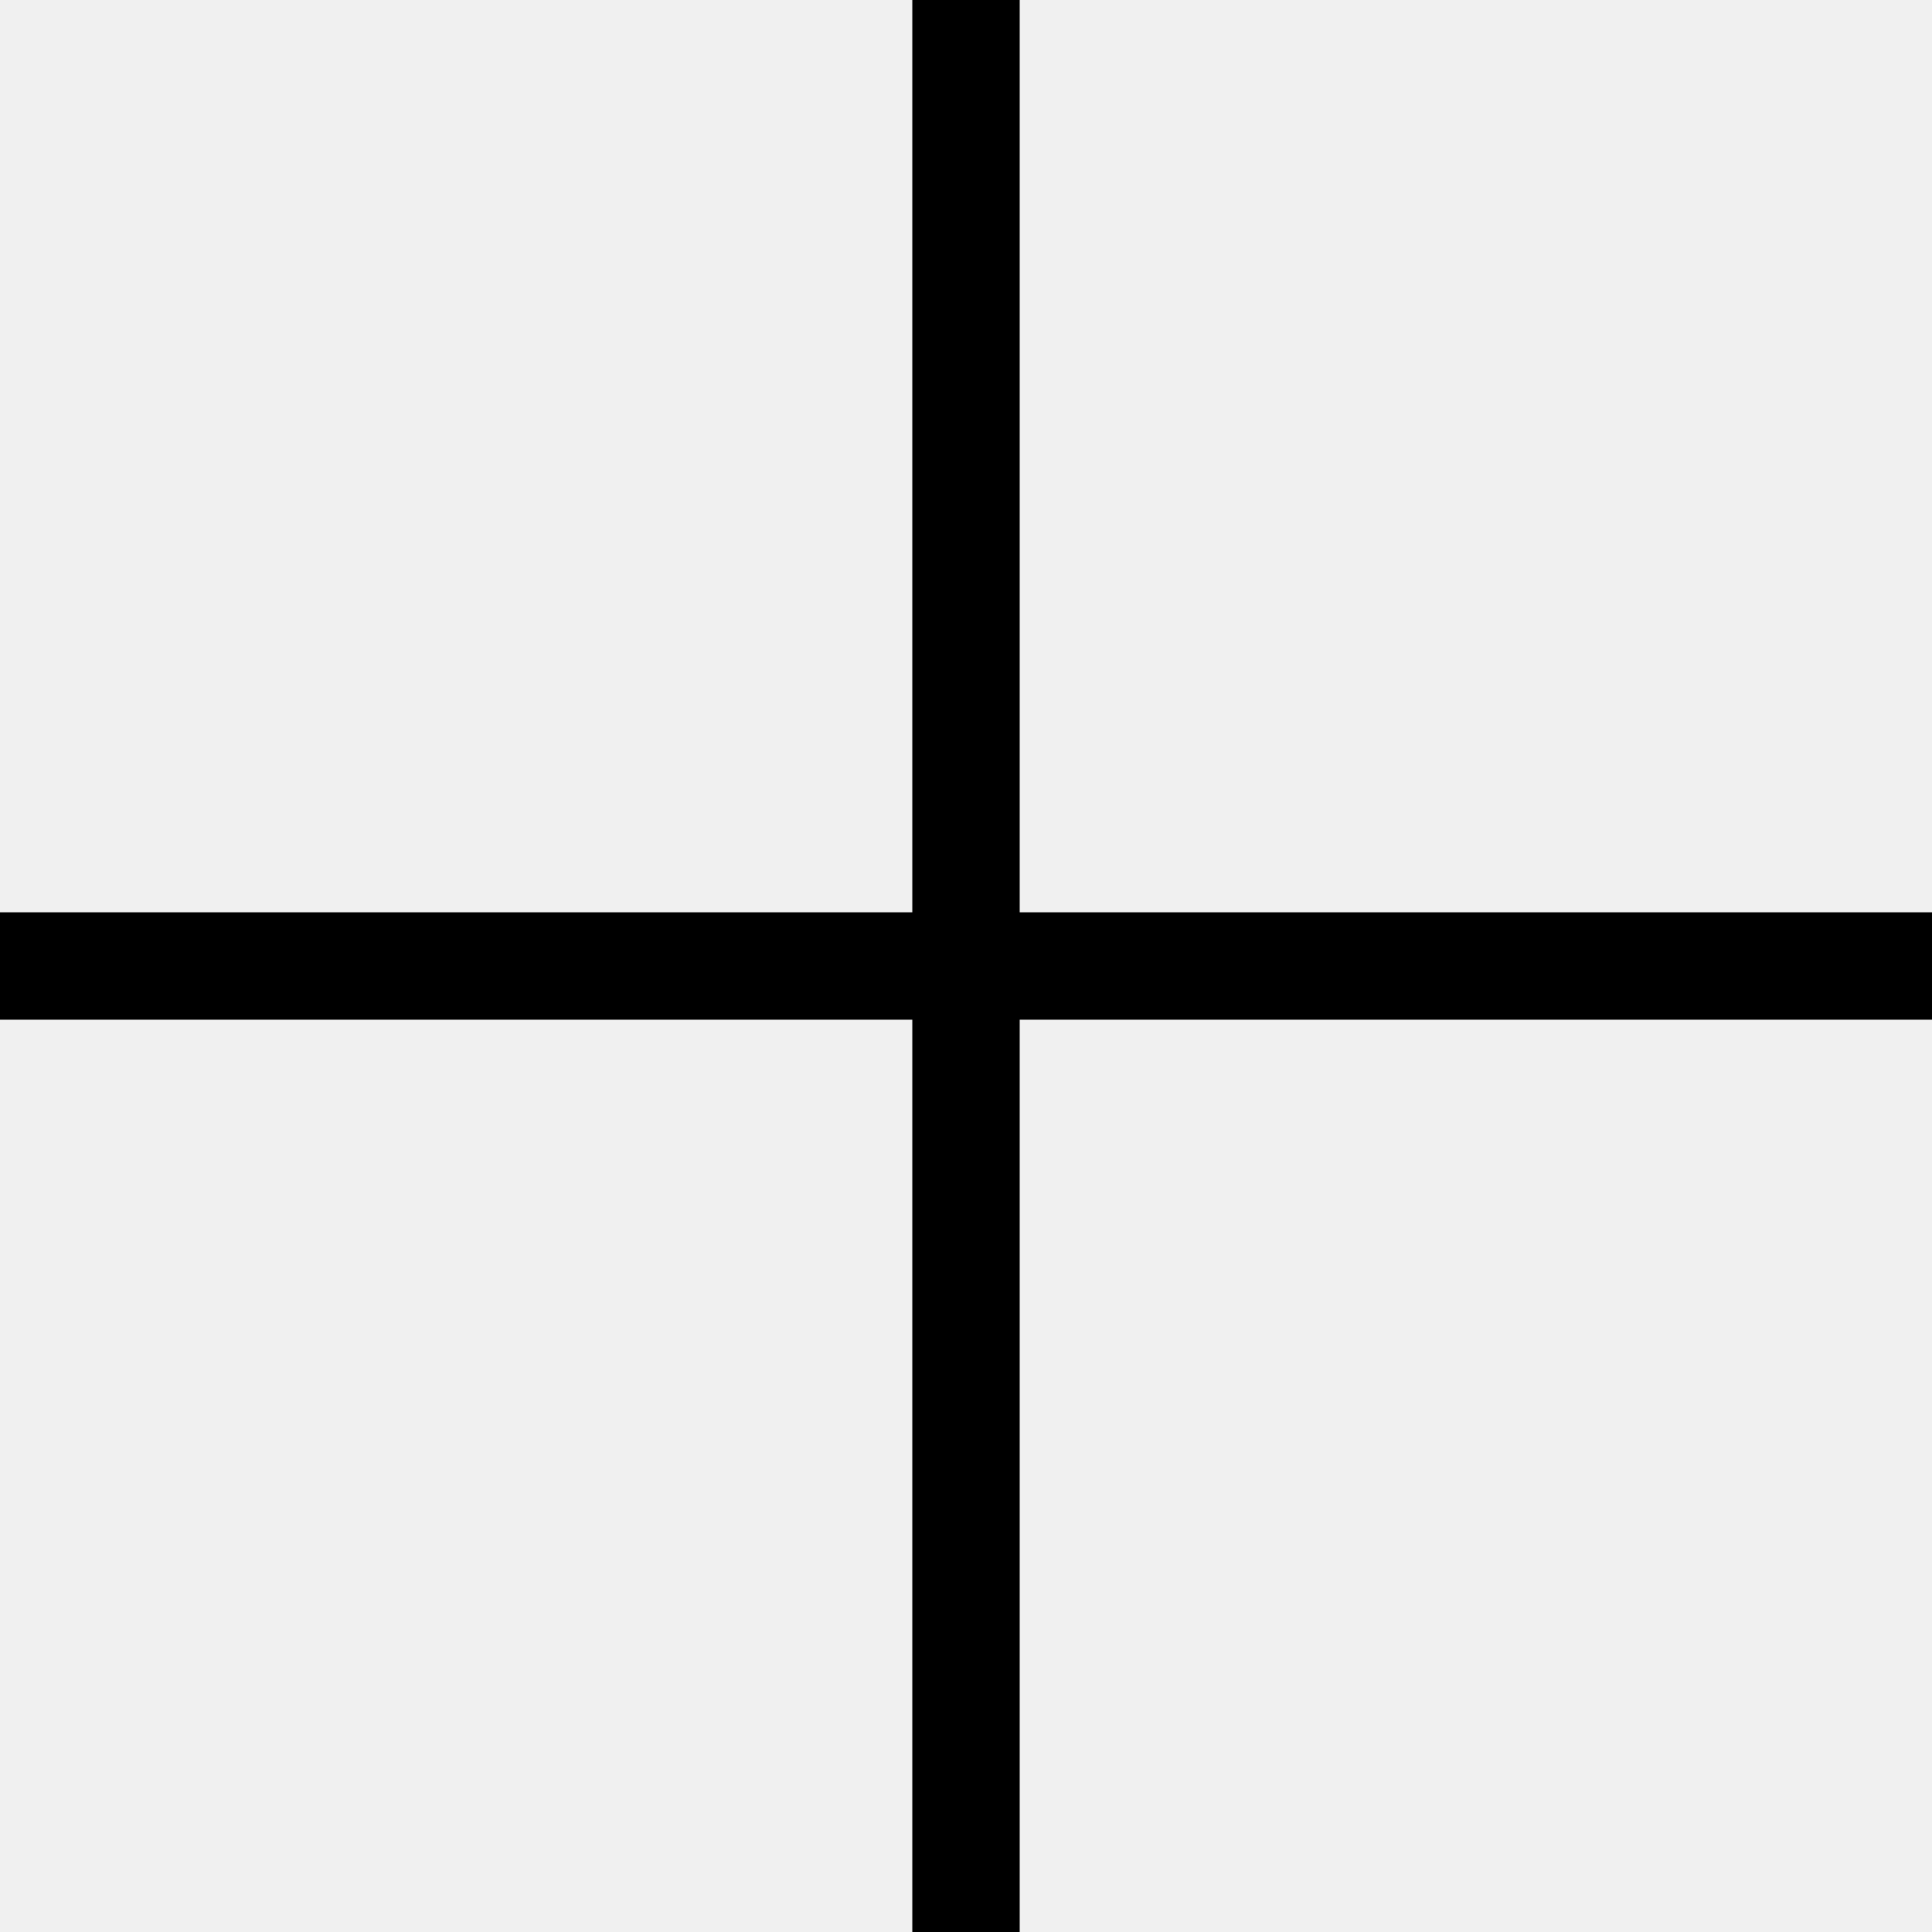
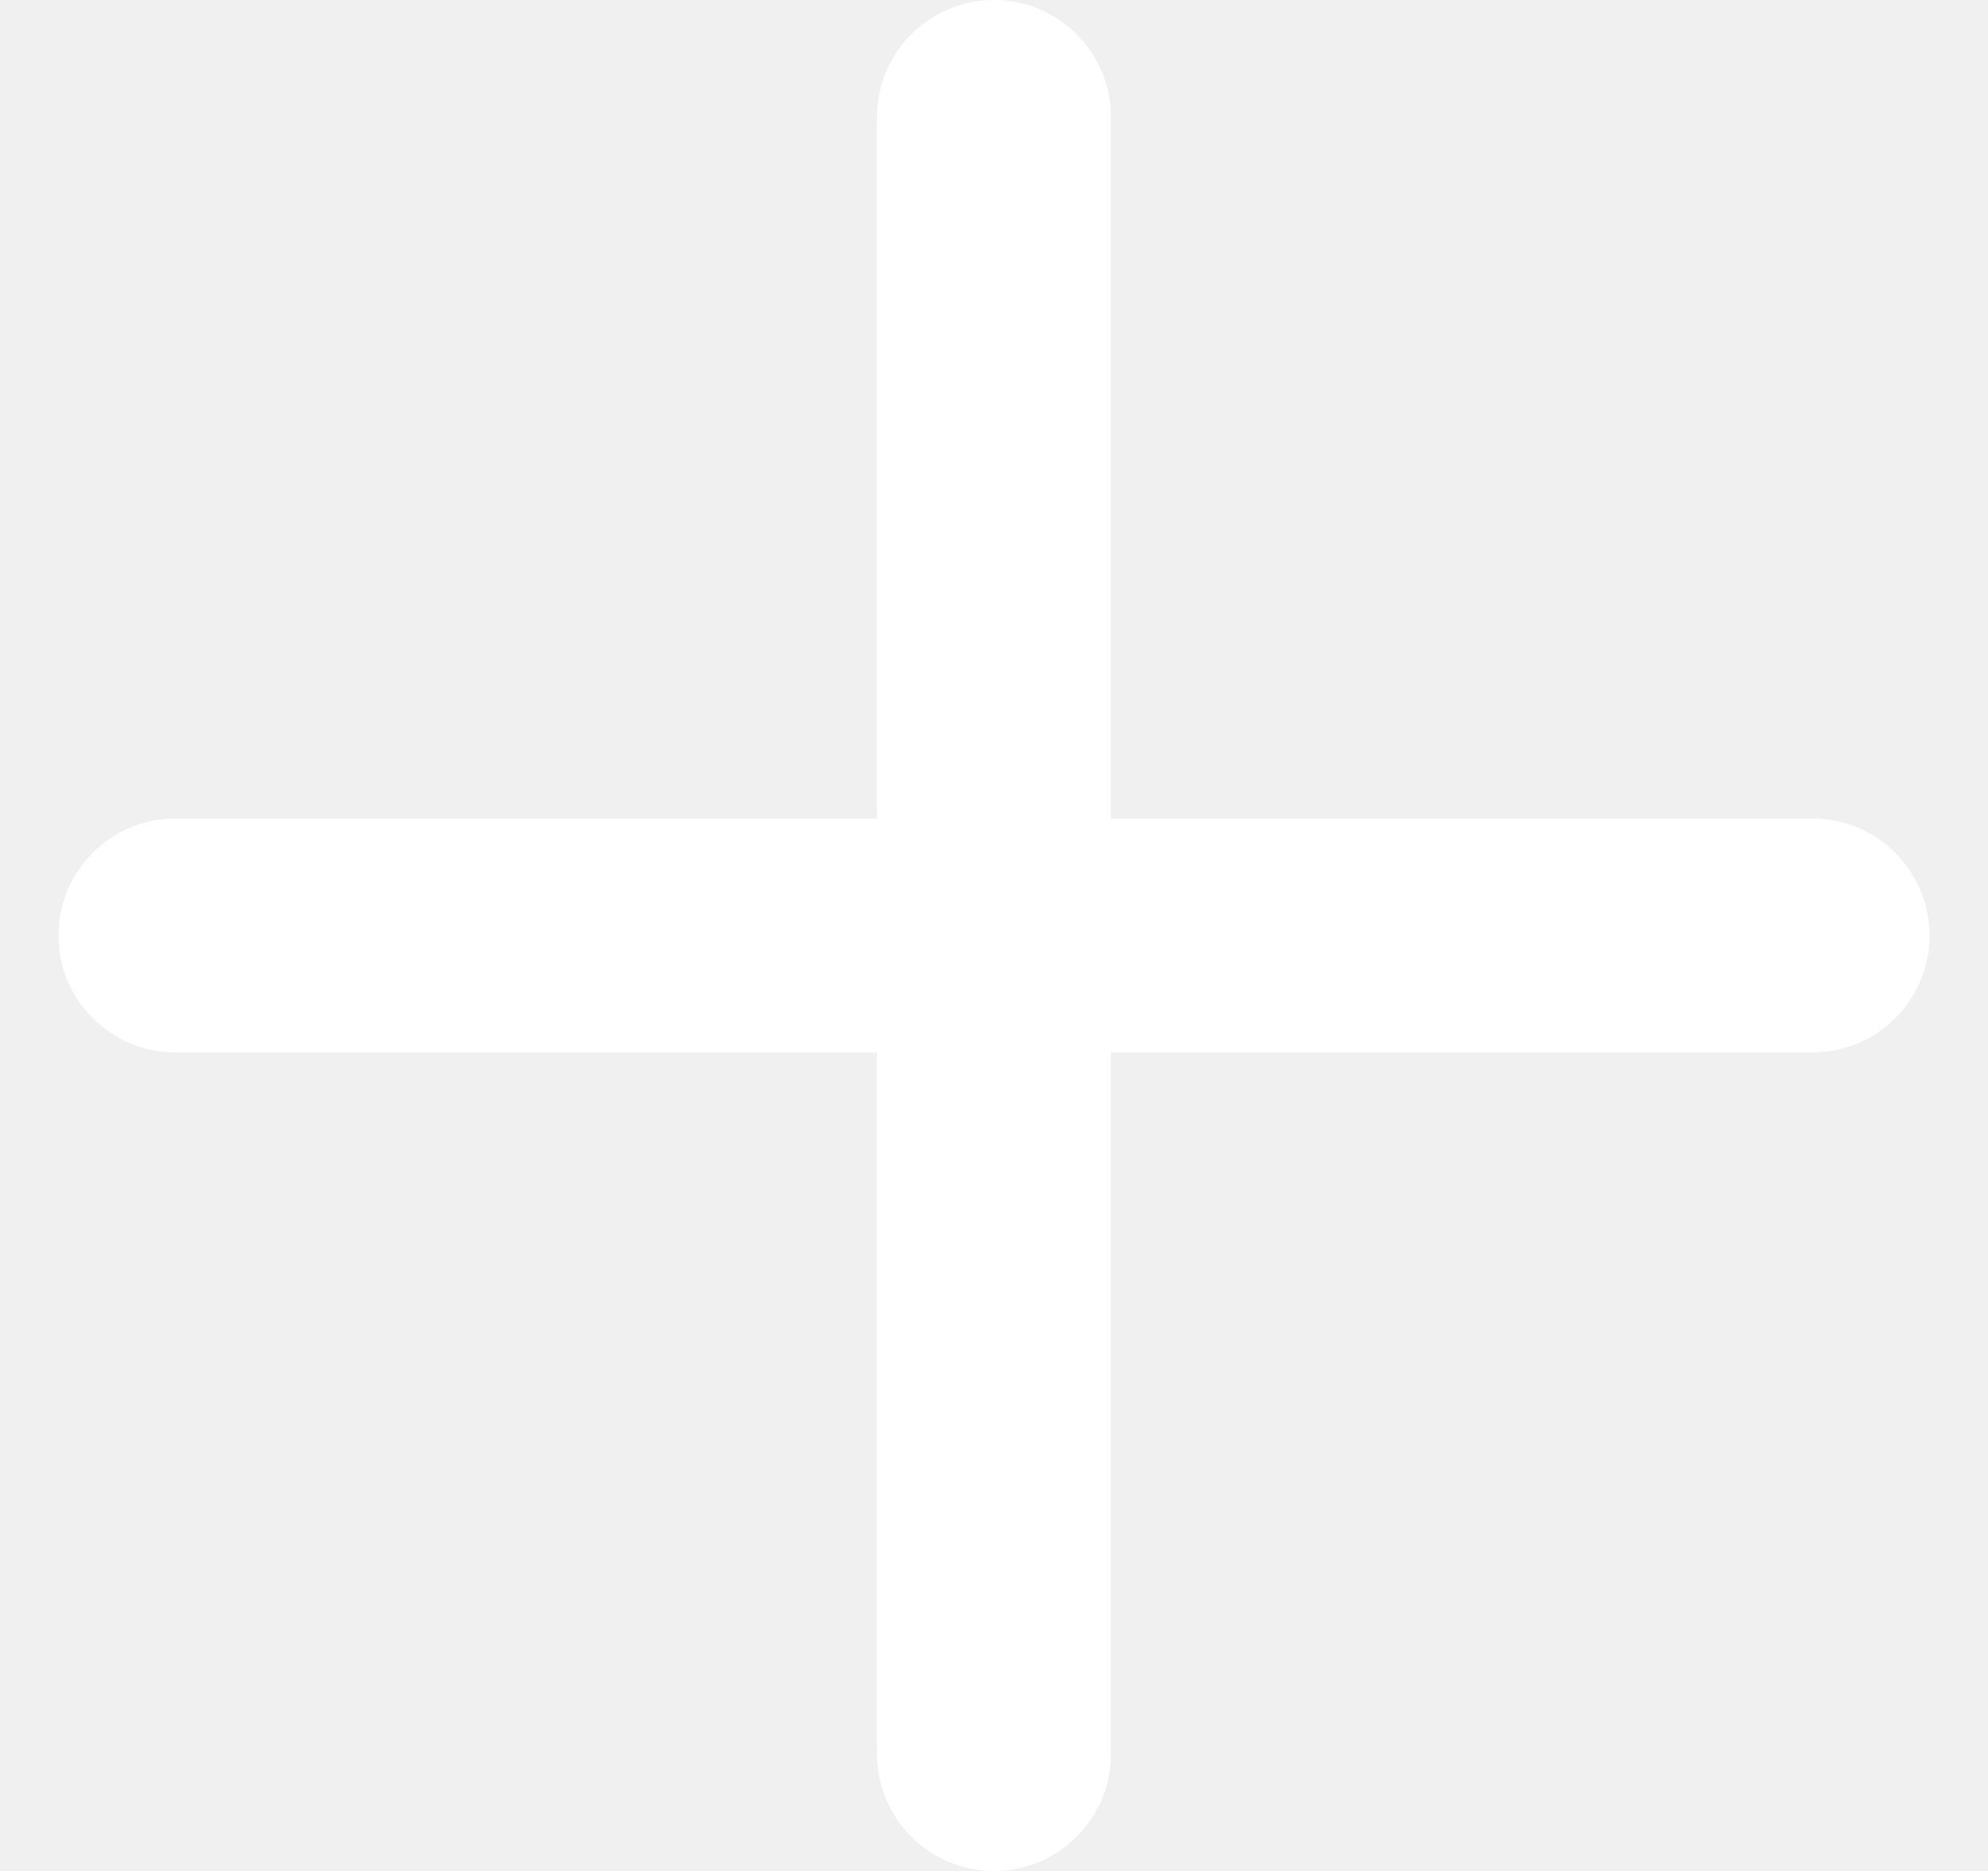
- <svg xmlns="http://www.w3.org/2000/svg" width="9" height="9" viewBox="0 0 9 9" fill="none">
-   <path d="M0 4.5H9" stroke="black" stroke-width="0.5" />
-   <path d="M4.5 0V9" stroke="black" stroke-width="0.5" />
+ <svg xmlns="http://www.w3.org/2000/svg" width="17" height="16" viewBox="0 0 17 16" fill="none">
+   <path d="M15.5 7H9.5V1C9.5 0.448 9.052 0 8.5 0C7.948 0 7.5 0.448 7.5 1V7H1.5C0.948 7 0.5 7.448 0.5 8C0.5 8.552 0.948 9 1.5 9H7.5V15C7.5 15.552 7.948 16 8.5 16C9.052 16 9.5 15.552 9.5 15V9H15.5C16.052 9 16.5 8.552 16.5 8C16.5 7.448 16.052 7 15.5 7Z" fill="white" />
</svg>
